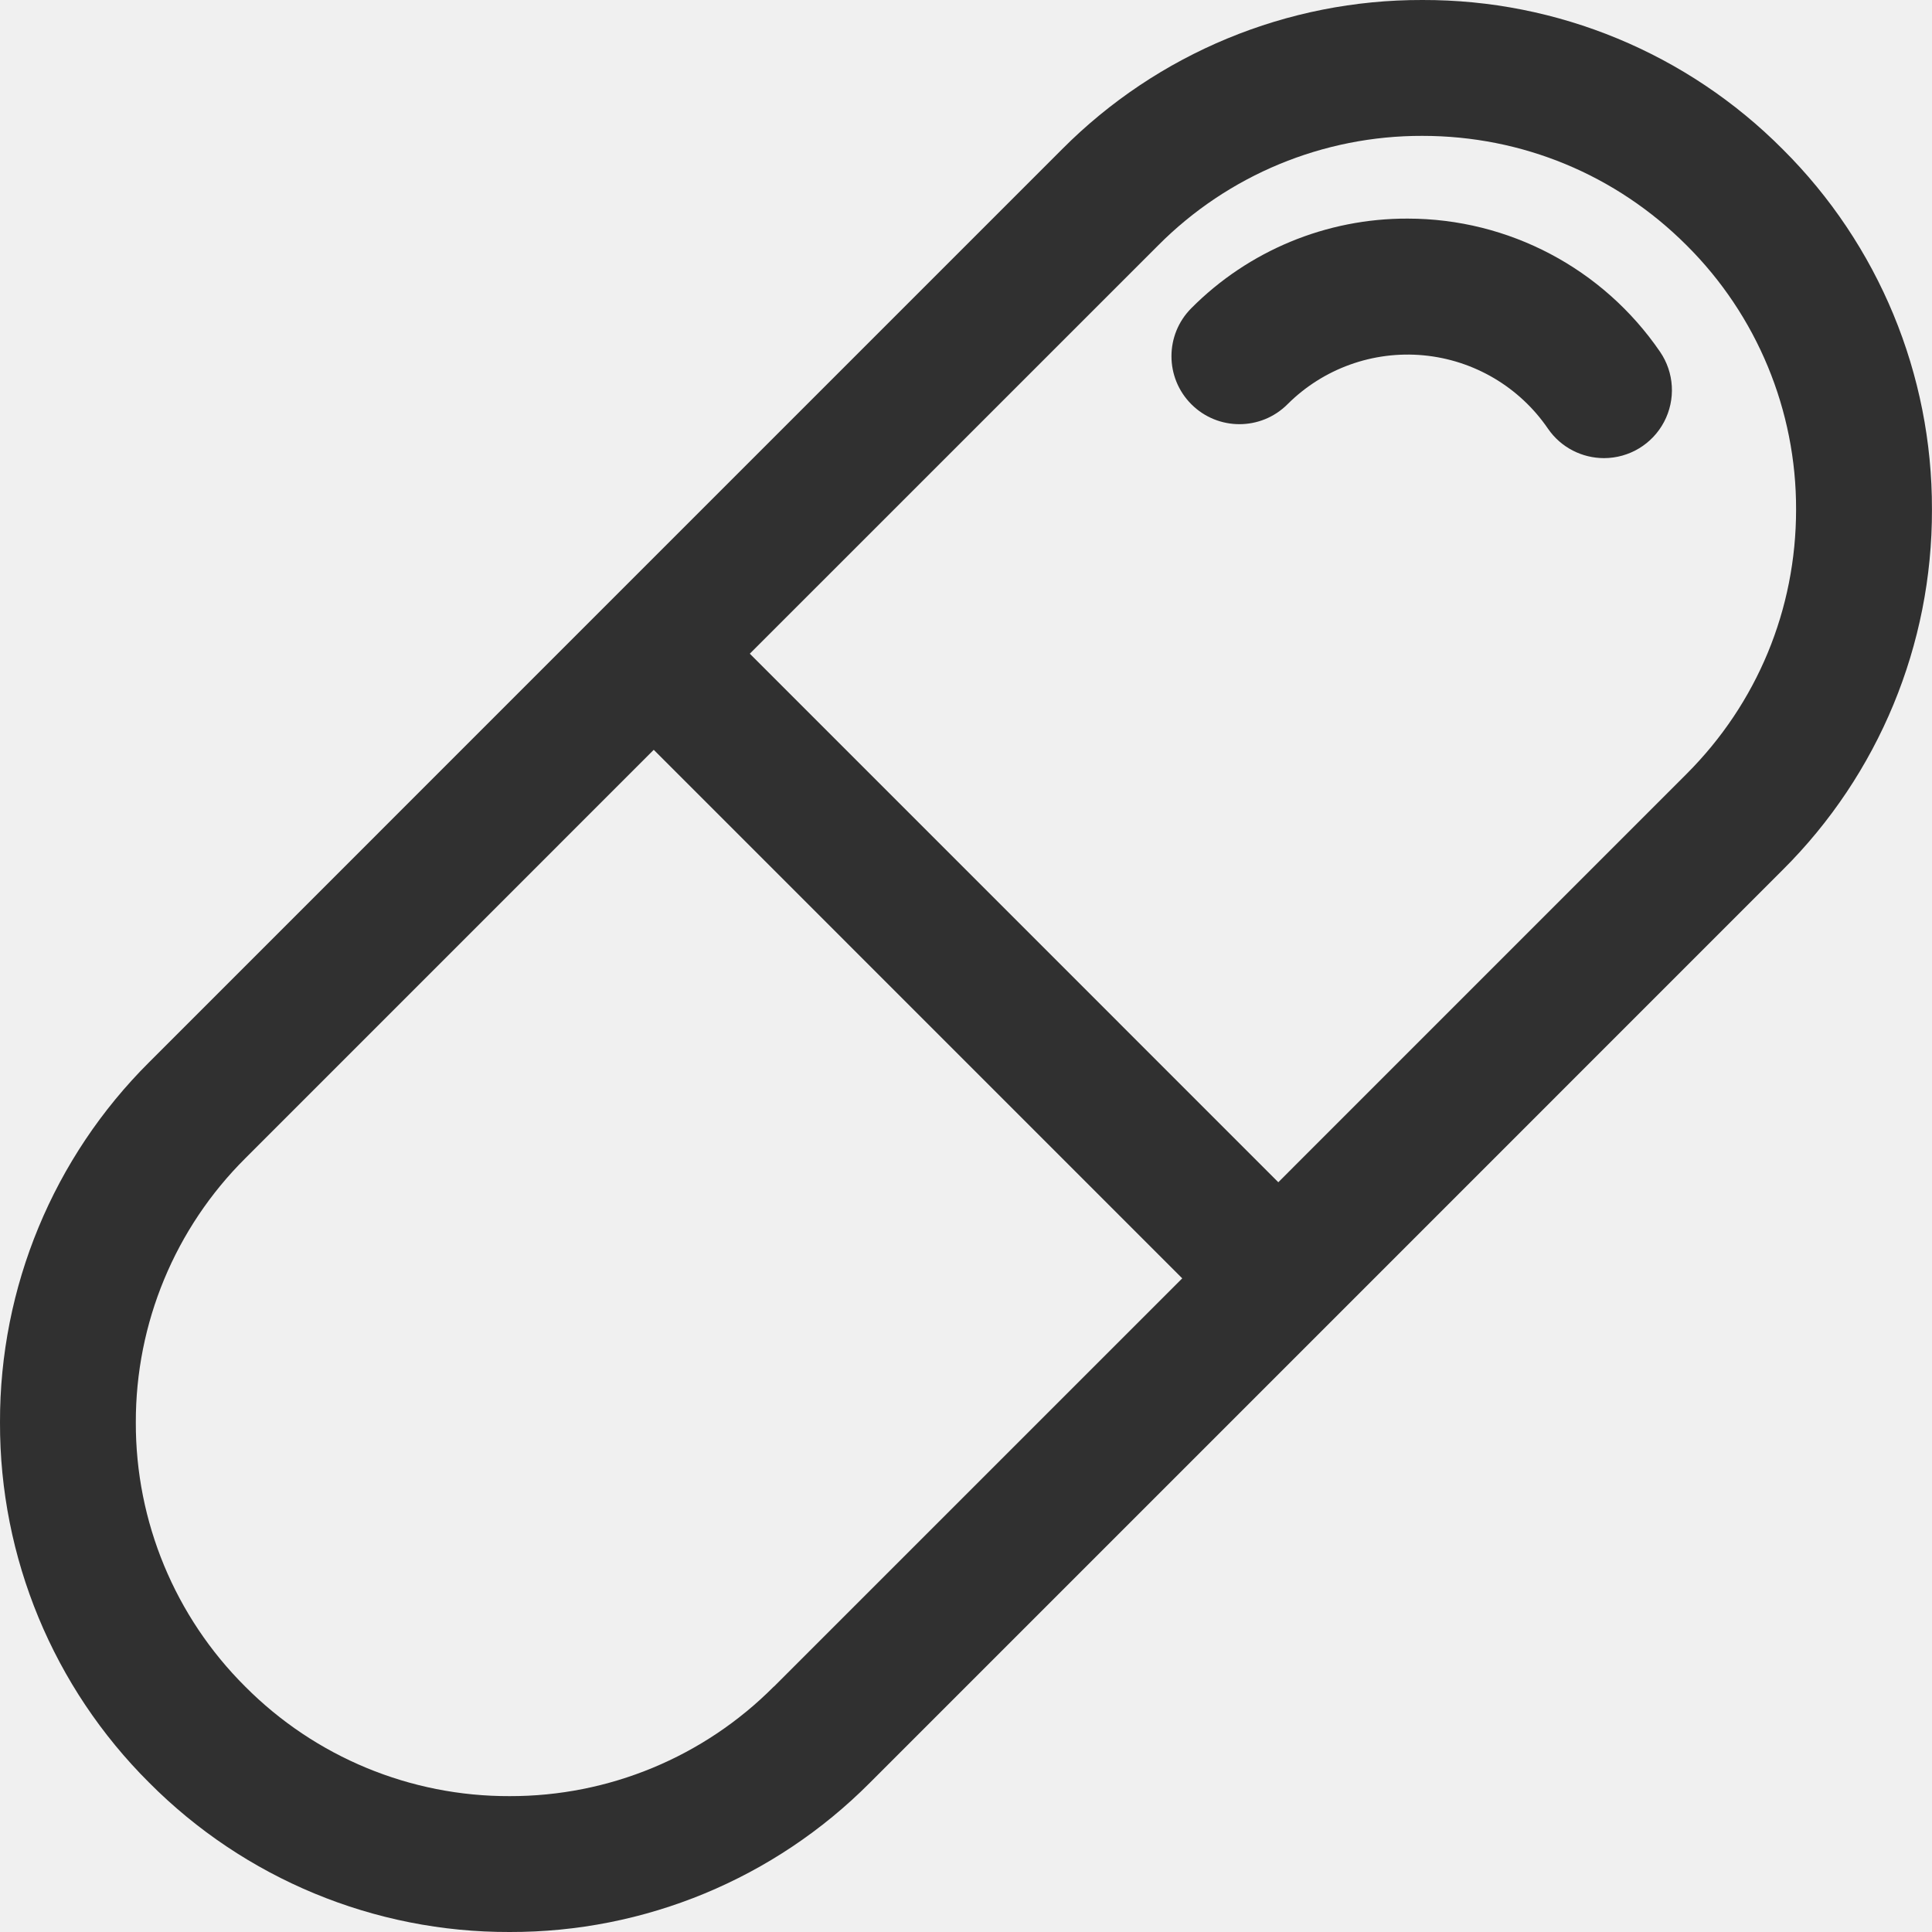
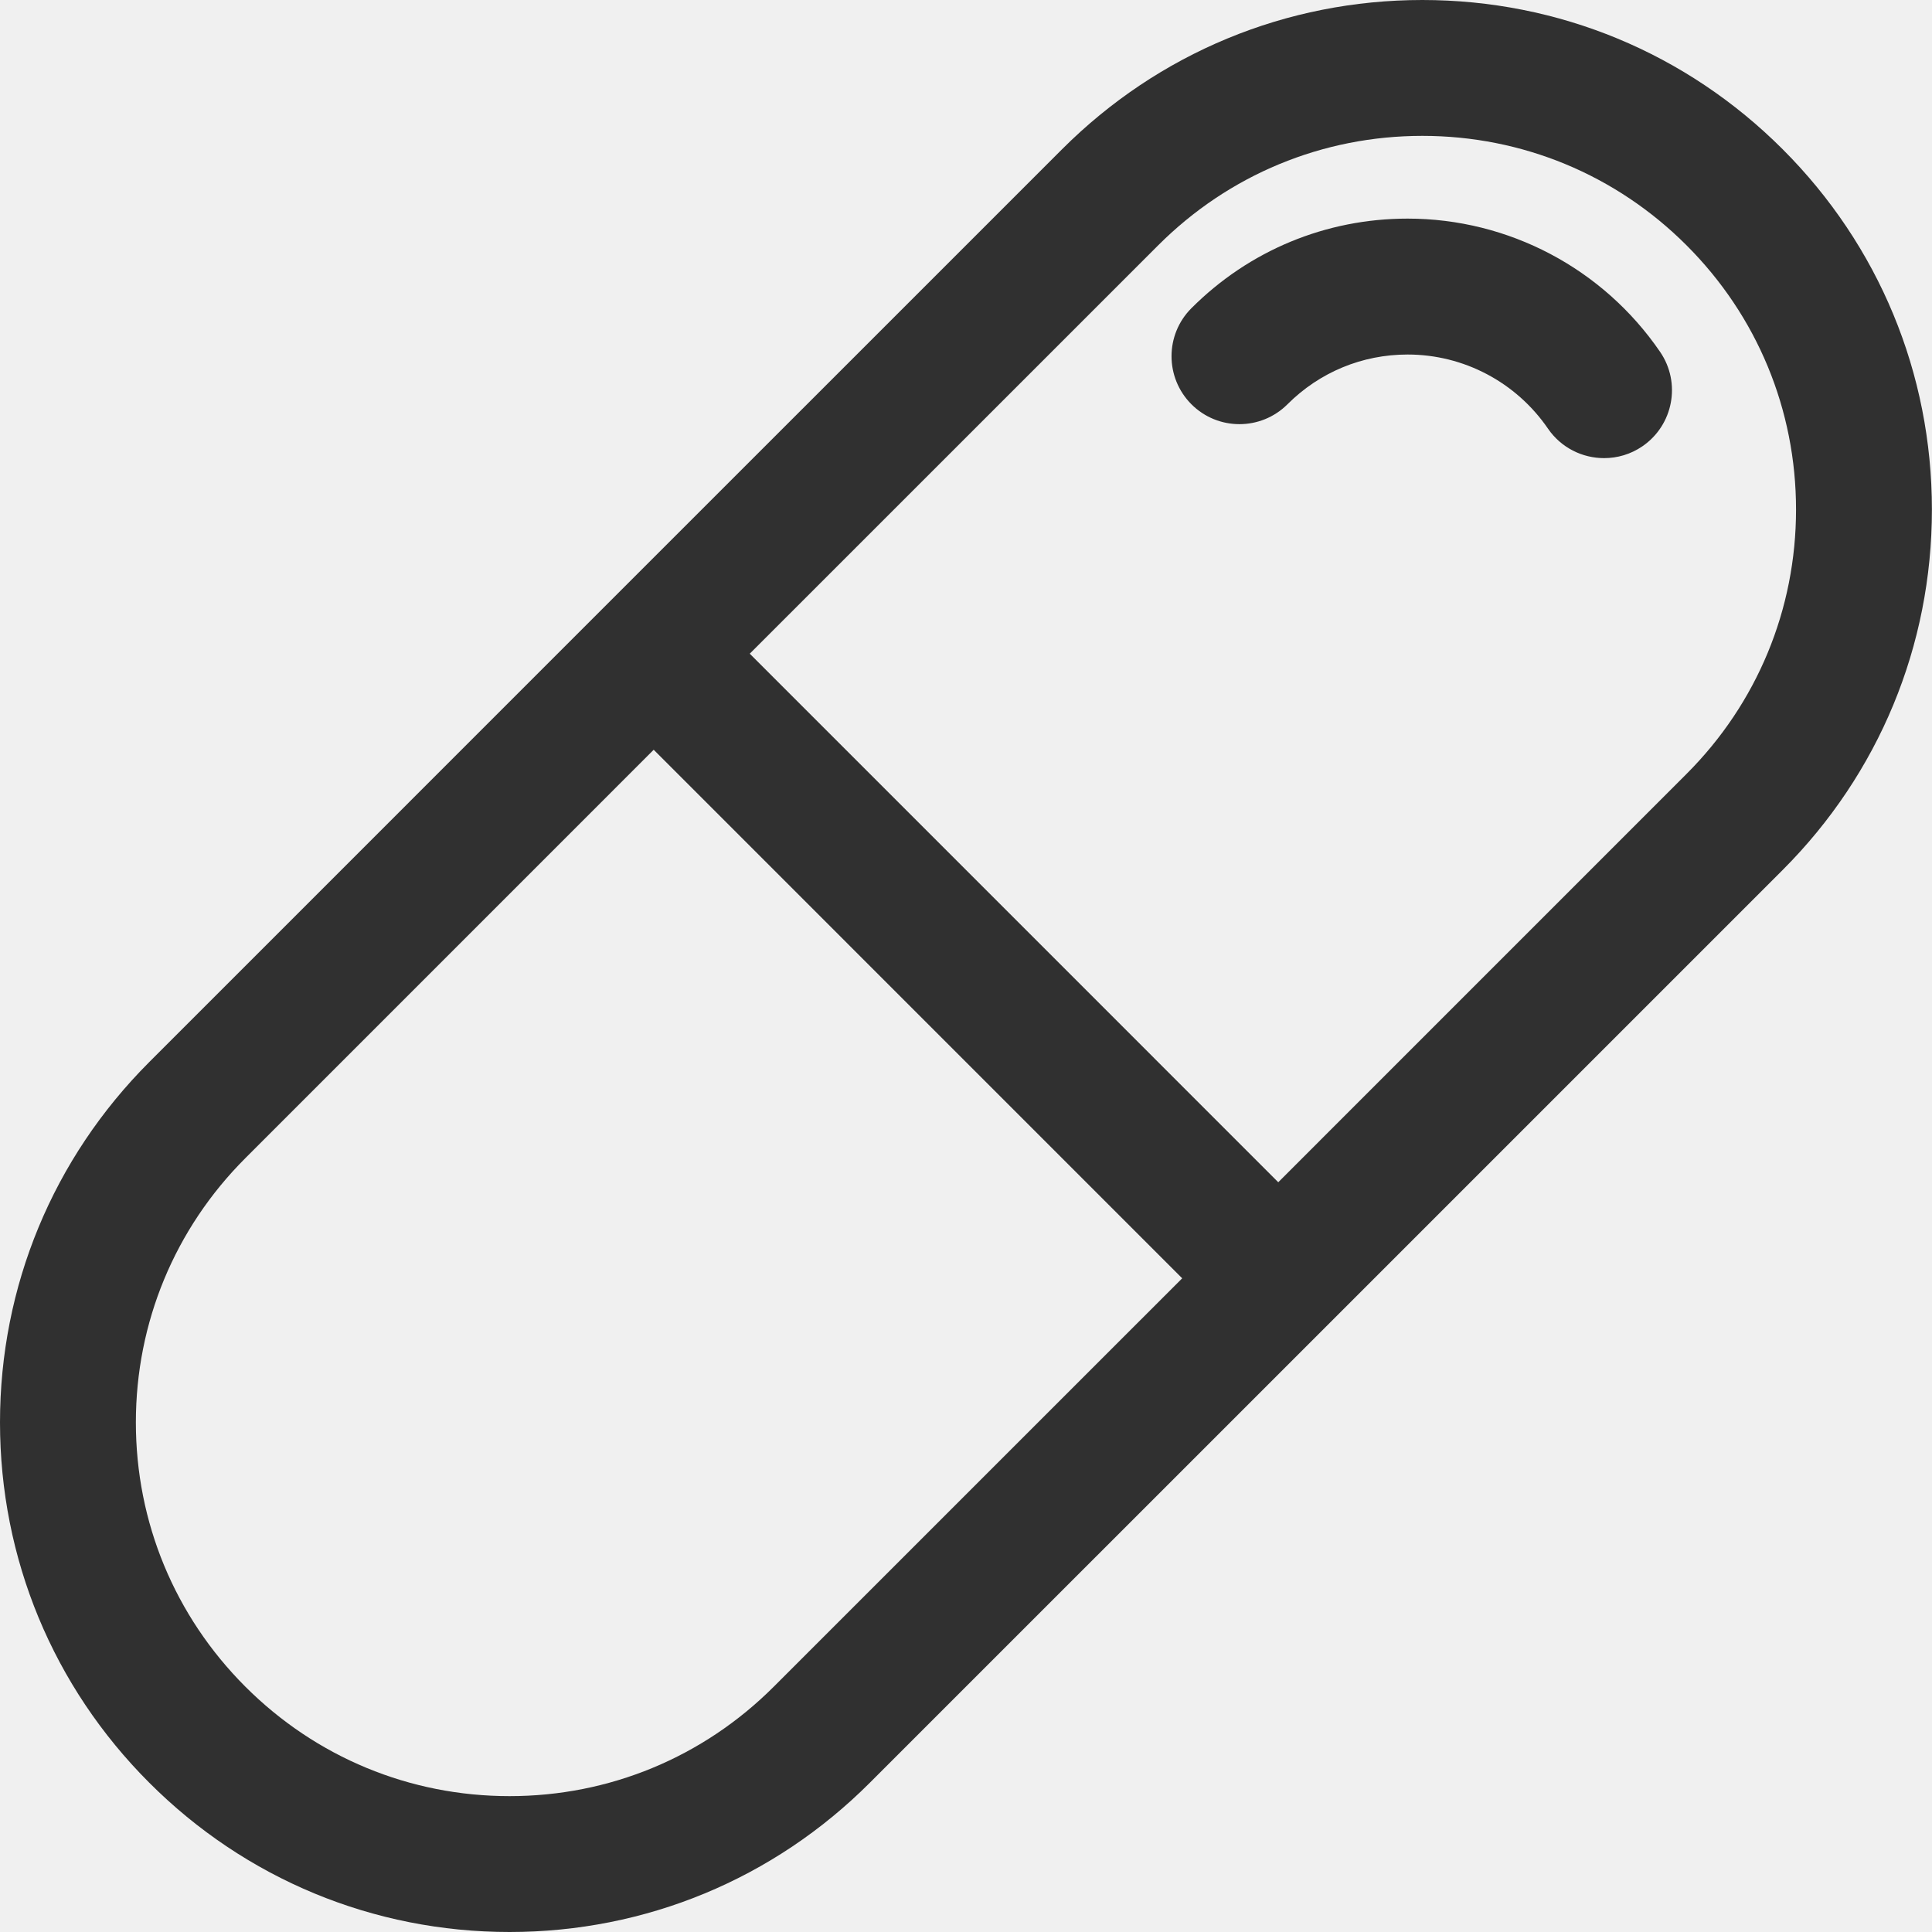
- <svg xmlns="http://www.w3.org/2000/svg" width="40" height="40" fill="currentColor">
-   <g clip-path="url(#a)" fill="#303030">
-     <path d="M36.909 3.09A10.478 10.478 0 0 0 29.449 0a10.48 10.48 0 0 0-7.46 3.09l-9.45 9.45-9.449 9.45A10.485 10.485 0 0 0 0 29.45a10.48 10.48 0 0 0 3.09 7.46A10.478 10.478 0 0 0 10.55 40a10.48 10.48 0 0 0 7.46-3.09l9.45-9.45 9.449-9.45a10.484 10.484 0 0 0 3.09-7.46 10.48 10.48 0 0 0-3.09-7.46ZM16.02 34.92a7.688 7.688 0 0 1-5.47 2.267 7.685 7.685 0 0 1-5.472-2.267 7.685 7.685 0 0 1-2.266-5.47A7.69 7.69 0 0 1 5.08 23.98l8.455-8.456 10.942 10.943-8.455 8.454ZM34.92 16.022l-8.454 8.455-10.942-10.943 8.455-8.454a7.687 7.687 0 0 1 5.47-2.267c2.067 0 4.01.805 5.471 2.267a7.685 7.685 0 0 1 2.266 5.47c0 2.066-.805 4.01-2.266 5.472Z" />
-     <path d="M33.21 9.485c-.448 0-.889-.214-1.161-.61a3.52 3.52 0 0 0-5.393-.505 1.406 1.406 0 1 1-1.99-1.99 6.286 6.286 0 0 1 4.477-1.854c2.09 0 4.044 1.03 5.227 2.758a1.407 1.407 0 0 1-1.16 2.201Z" />
+ <svg xmlns="http://www.w3.org/2000/svg" width="40" height="40" viewBox="0 0 40 40" fill="currentColor">
+   <g clip-path="url(#clip0_79_153)">
+     <path d="M36.909 3.091C34.917 1.098 32.267 0 29.448 0C26.63 0 23.981 1.098 21.988 3.091L12.539 12.539L3.09 21.989C1.098 23.982 0 26.632 0 29.45C0 32.267 1.098 34.917 3.09 36.909C5.082 38.902 7.732 40 10.55 40C13.368 40 16.018 38.902 18.01 36.909L27.459 27.461L36.909 18.011C38.901 16.018 39.998 13.368 39.998 10.55C39.998 7.733 38.901 5.083 36.909 3.091ZM16.021 34.92C14.559 36.382 12.616 37.187 10.55 37.187C8.483 37.187 6.541 36.382 5.079 34.92C3.618 33.458 2.813 31.516 2.813 29.45C2.813 27.384 3.618 25.44 5.079 23.979L13.534 15.523L24.476 26.466L16.021 34.92ZM34.919 16.022L26.465 24.477L15.523 13.534L23.978 5.08C25.439 3.618 27.382 2.813 29.448 2.813C31.515 2.813 33.458 3.618 34.919 5.08C36.381 6.542 37.185 8.484 37.185 10.55C37.185 12.616 36.38 14.56 34.919 16.022Z" fill="#303030" />
+     <path d="M33.211 9.485C32.762 9.485 32.321 9.271 32.049 8.874C31.39 7.913 30.305 7.34 29.143 7.34C28.204 7.34 27.321 7.705 26.656 8.37C26.106 8.919 25.216 8.919 24.667 8.37C24.118 7.82 24.118 6.93 24.667 6.381C25.863 5.184 27.452 4.526 29.143 4.526C31.233 4.526 33.187 5.557 34.37 7.284C34.809 7.925 34.646 8.8 34.004 9.24C33.762 9.406 33.485 9.485 33.211 9.485Z" fill="#303030" />
  </g>
  <defs>
-     <clipPath id="a">
-       <path fill="#fff" d="M0 0h40v40H0z" />
+     <clipPath id="clip0_79_153">
+       <rect width="40" height="40" fill="white" />
    </clipPath>
  </defs>
</svg>
